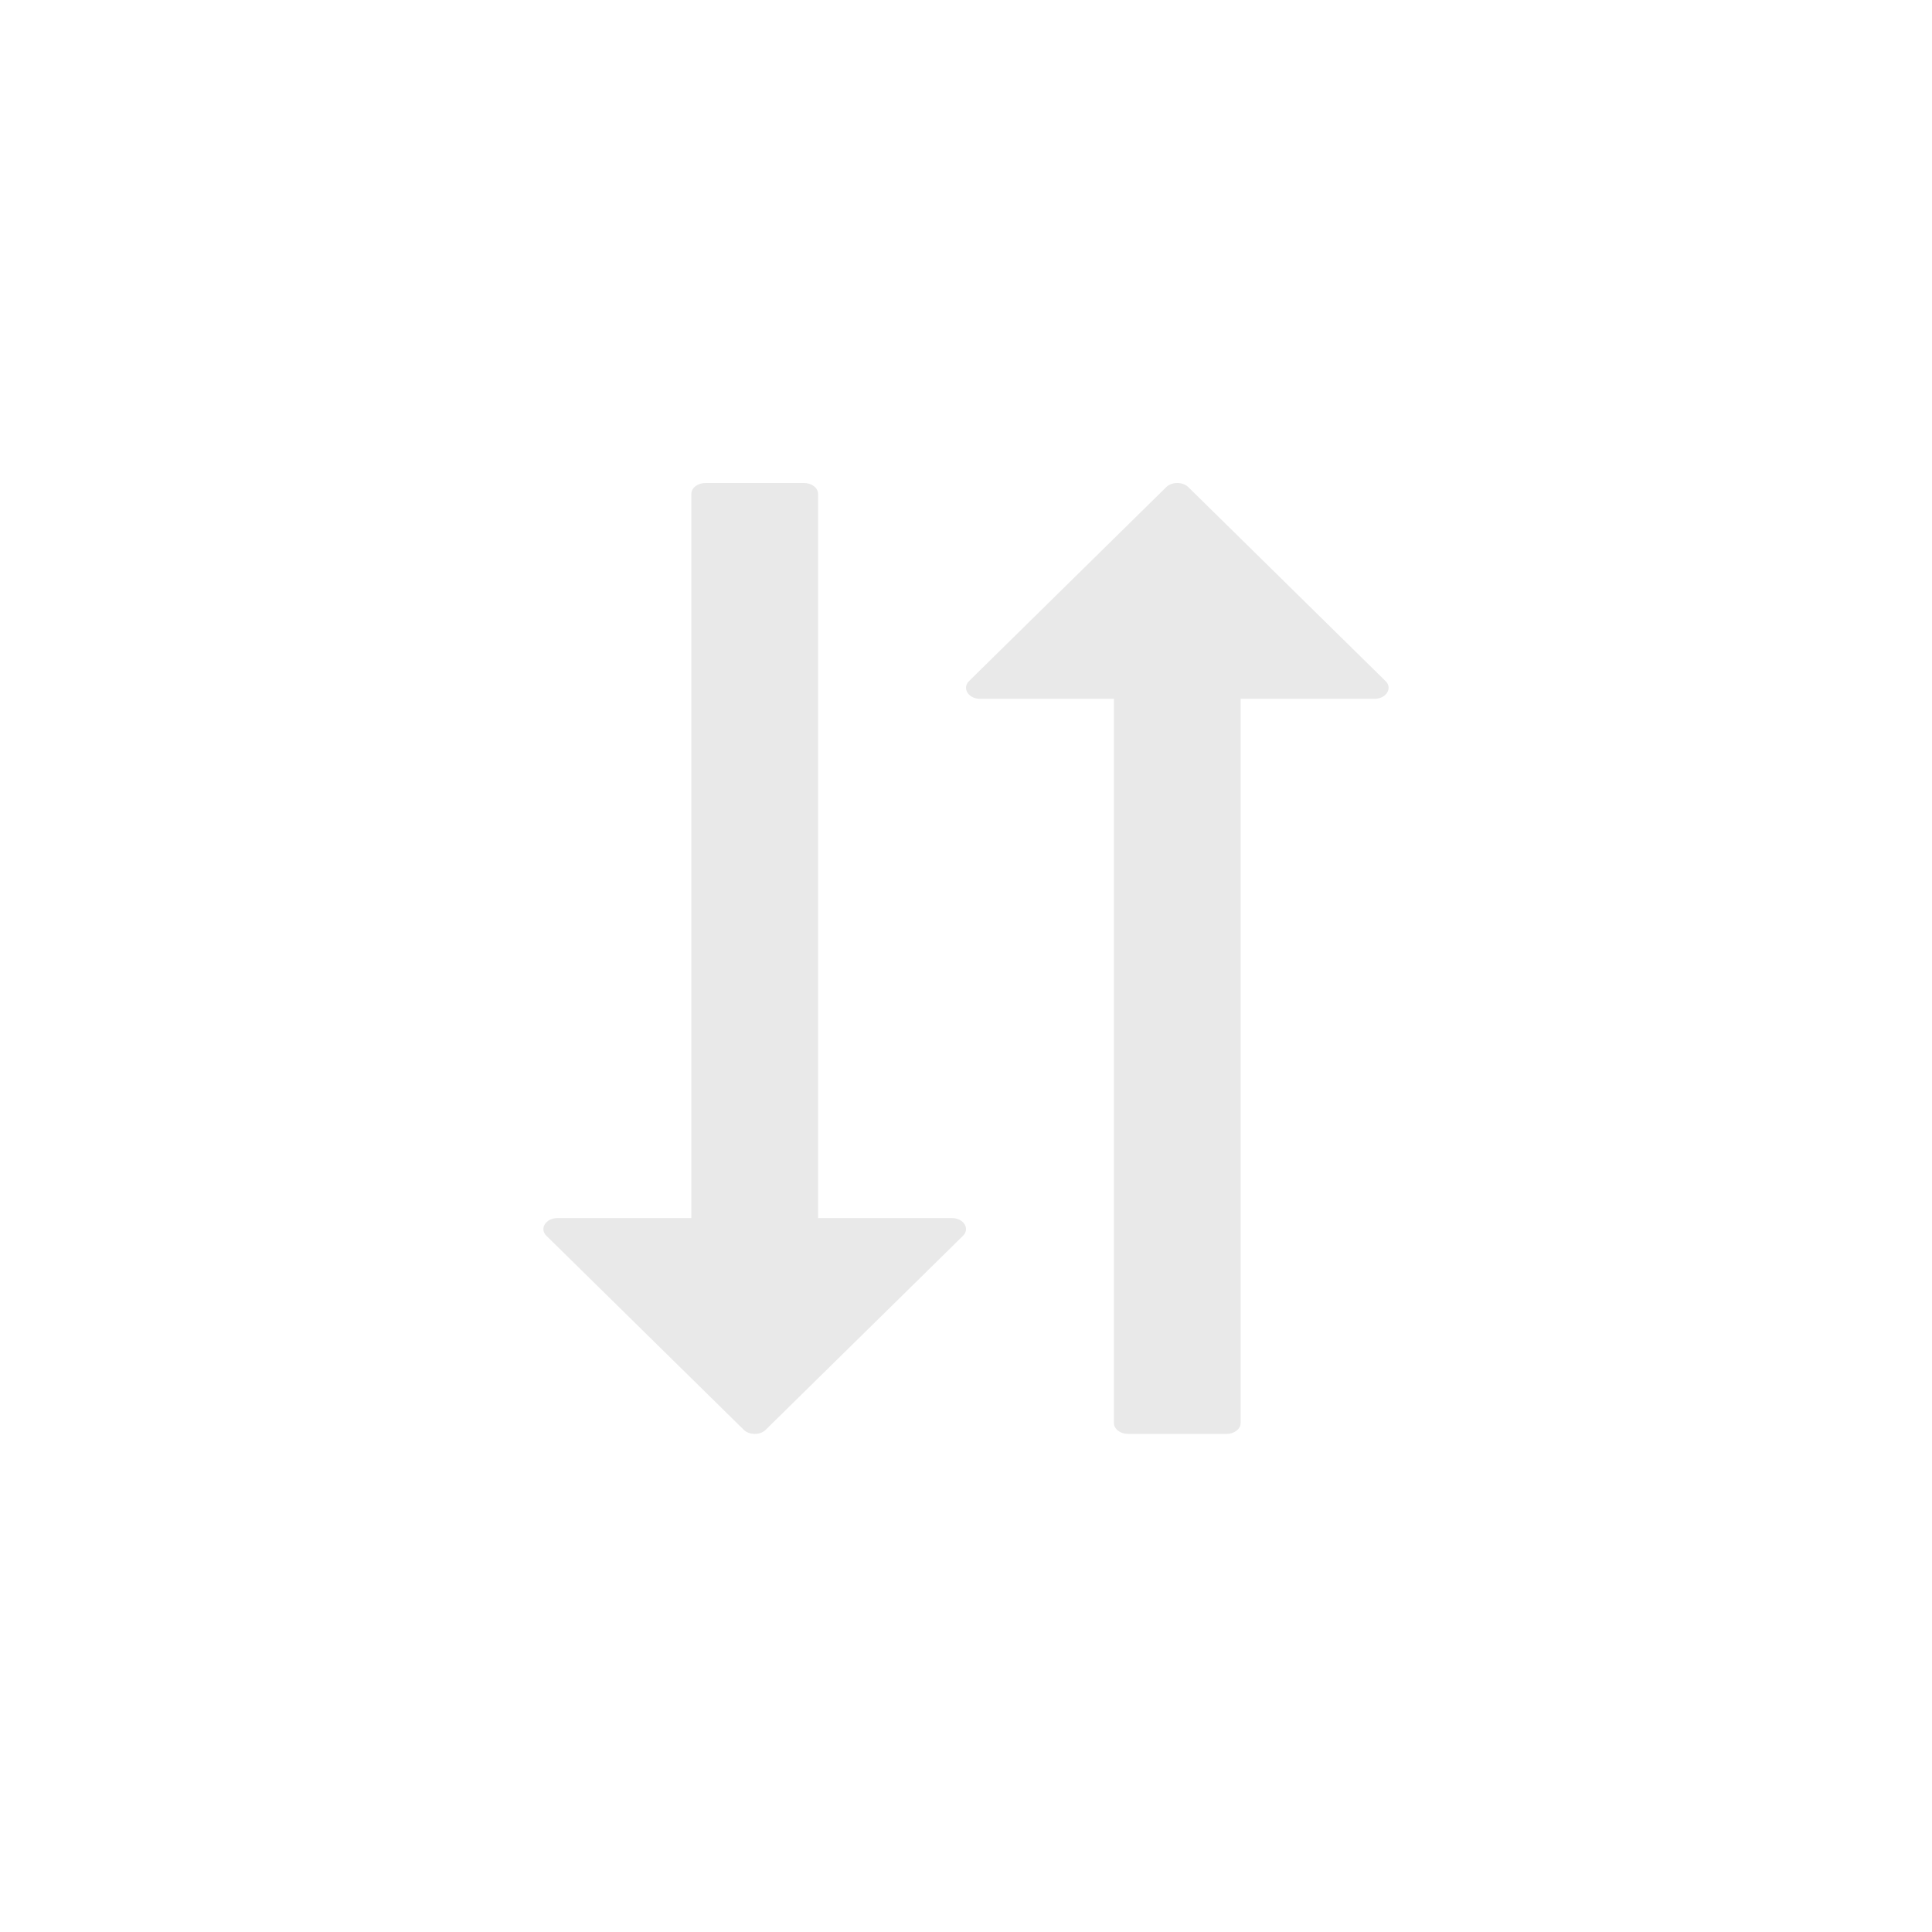
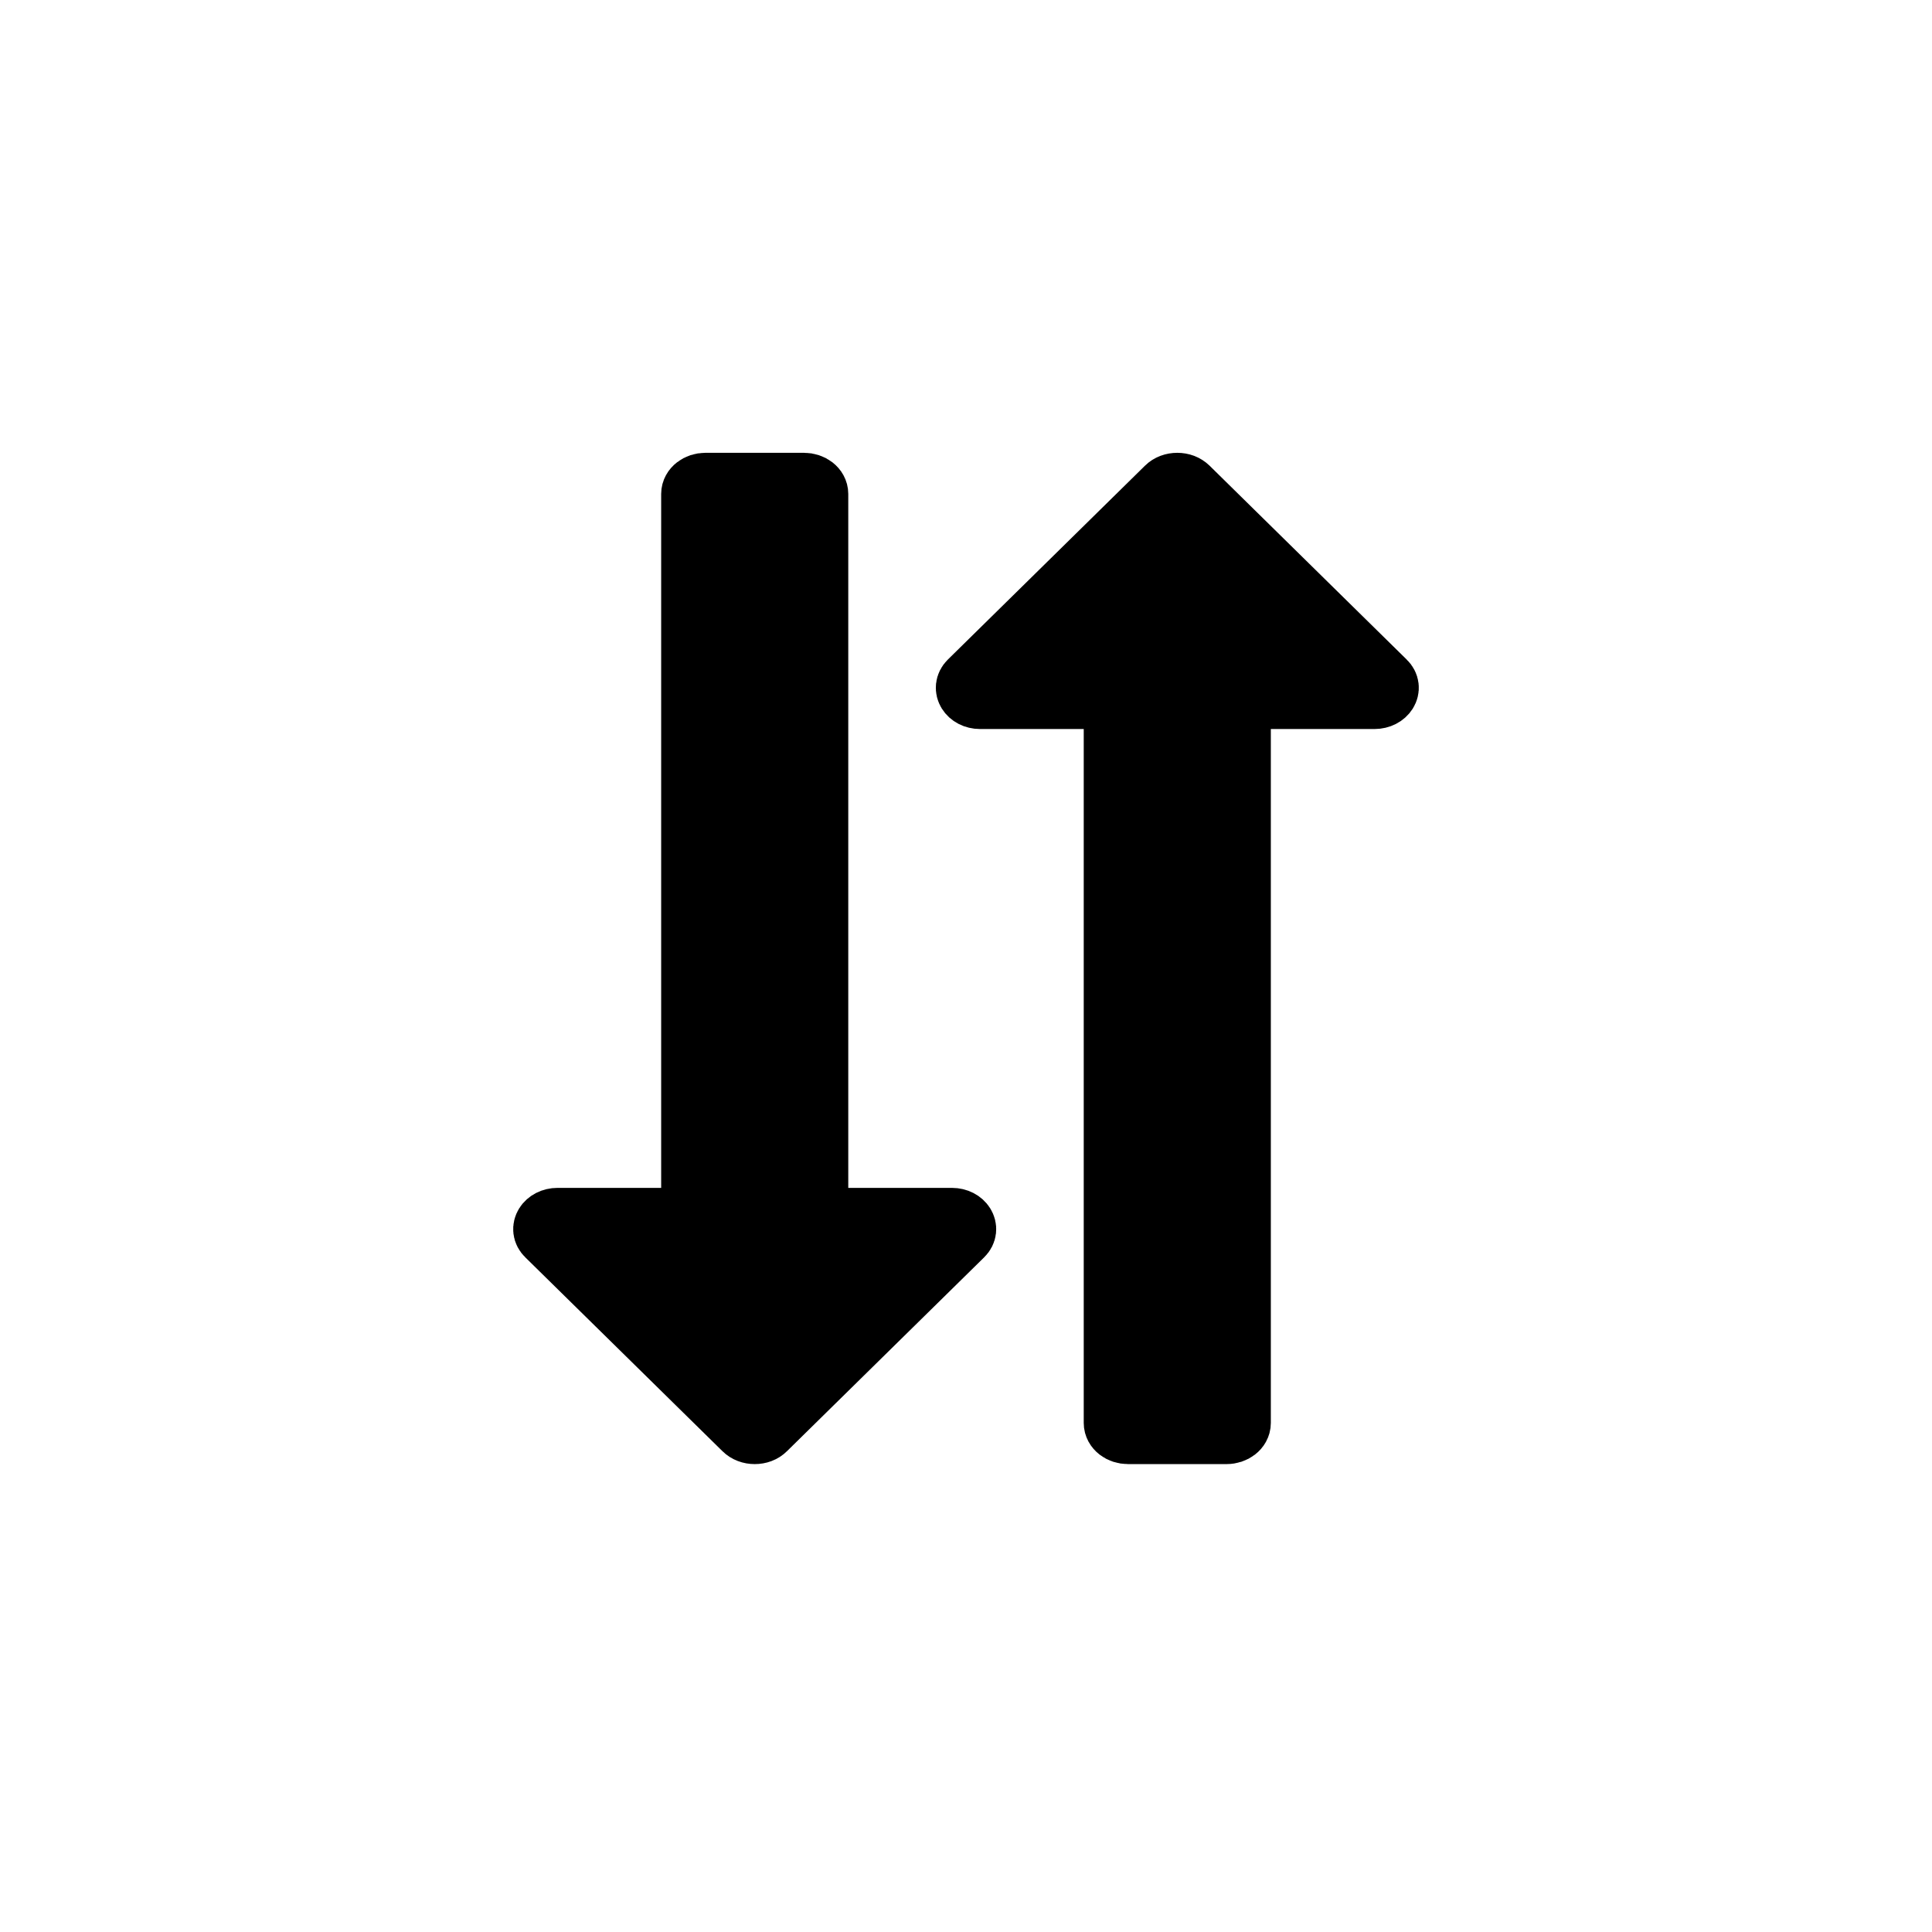
<svg xmlns="http://www.w3.org/2000/svg" width="32" height="32" viewBox="0 0 32 32" fill="none">
  <g id="sorting">
-     <path id="Union" fill-rule="evenodd" clip-rule="evenodd" d="M13.55 20.175H15.766C15.962 20.175 16.07 20.352 15.95 20.469L12.684 23.68C12.662 23.702 12.635 23.72 12.603 23.732C12.571 23.744 12.536 23.75 12.501 23.75C12.465 23.75 12.43 23.744 12.399 23.732C12.367 23.72 12.339 23.702 12.317 23.68L9.051 20.469C8.929 20.352 9.04 20.175 9.235 20.175H11.451V8.181C11.451 8.081 11.556 8 11.684 8H13.317C13.445 8 13.55 8.081 13.55 8.181V20.175ZM18.45 11.575H16.234C16.038 11.575 15.931 11.398 16.05 11.281L19.316 8.069C19.337 8.048 19.365 8.03 19.397 8.018C19.429 8.006 19.464 8 19.499 8C19.535 8 19.57 8.006 19.602 8.018C19.633 8.03 19.661 8.048 19.683 8.069L22.949 11.281C23.071 11.398 22.96 11.575 22.765 11.575H20.549V23.569C20.549 23.669 20.444 23.75 20.316 23.75H18.683C18.555 23.75 18.45 23.669 18.45 23.569V11.575Z" fill="#E9E9E9" />
+     <path id="Union" fill-rule="evenodd" clip-rule="evenodd" d="M13.55 20.175H15.766C15.962 20.175 16.07 20.352 15.95 20.469L12.684 23.68C12.662 23.702 12.635 23.72 12.603 23.732C12.571 23.744 12.536 23.75 12.501 23.75C12.465 23.75 12.43 23.744 12.399 23.732C12.367 23.72 12.339 23.702 12.317 23.68L9.051 20.469C8.929 20.352 9.04 20.175 9.235 20.175H11.451V8.181C11.451 8.081 11.556 8 11.684 8H13.317C13.445 8 13.55 8.081 13.55 8.181V20.175ZM18.45 11.575H16.234C16.038 11.575 15.931 11.398 16.05 11.281L19.316 8.069C19.337 8.048 19.365 8.03 19.397 8.018C19.429 8.006 19.464 8 19.499 8C19.535 8 19.57 8.006 19.602 8.018C19.633 8.03 19.661 8.048 19.683 8.069L22.949 11.281C23.071 11.398 22.96 11.575 22.765 11.575H20.549V23.569C20.549 23.669 20.444 23.75 20.316 23.75H18.683C18.555 23.75 18.45 23.669 18.45 23.569V11.575Z" stroke="currentColor" fill="currentColor" />
  </g>
</svg>
